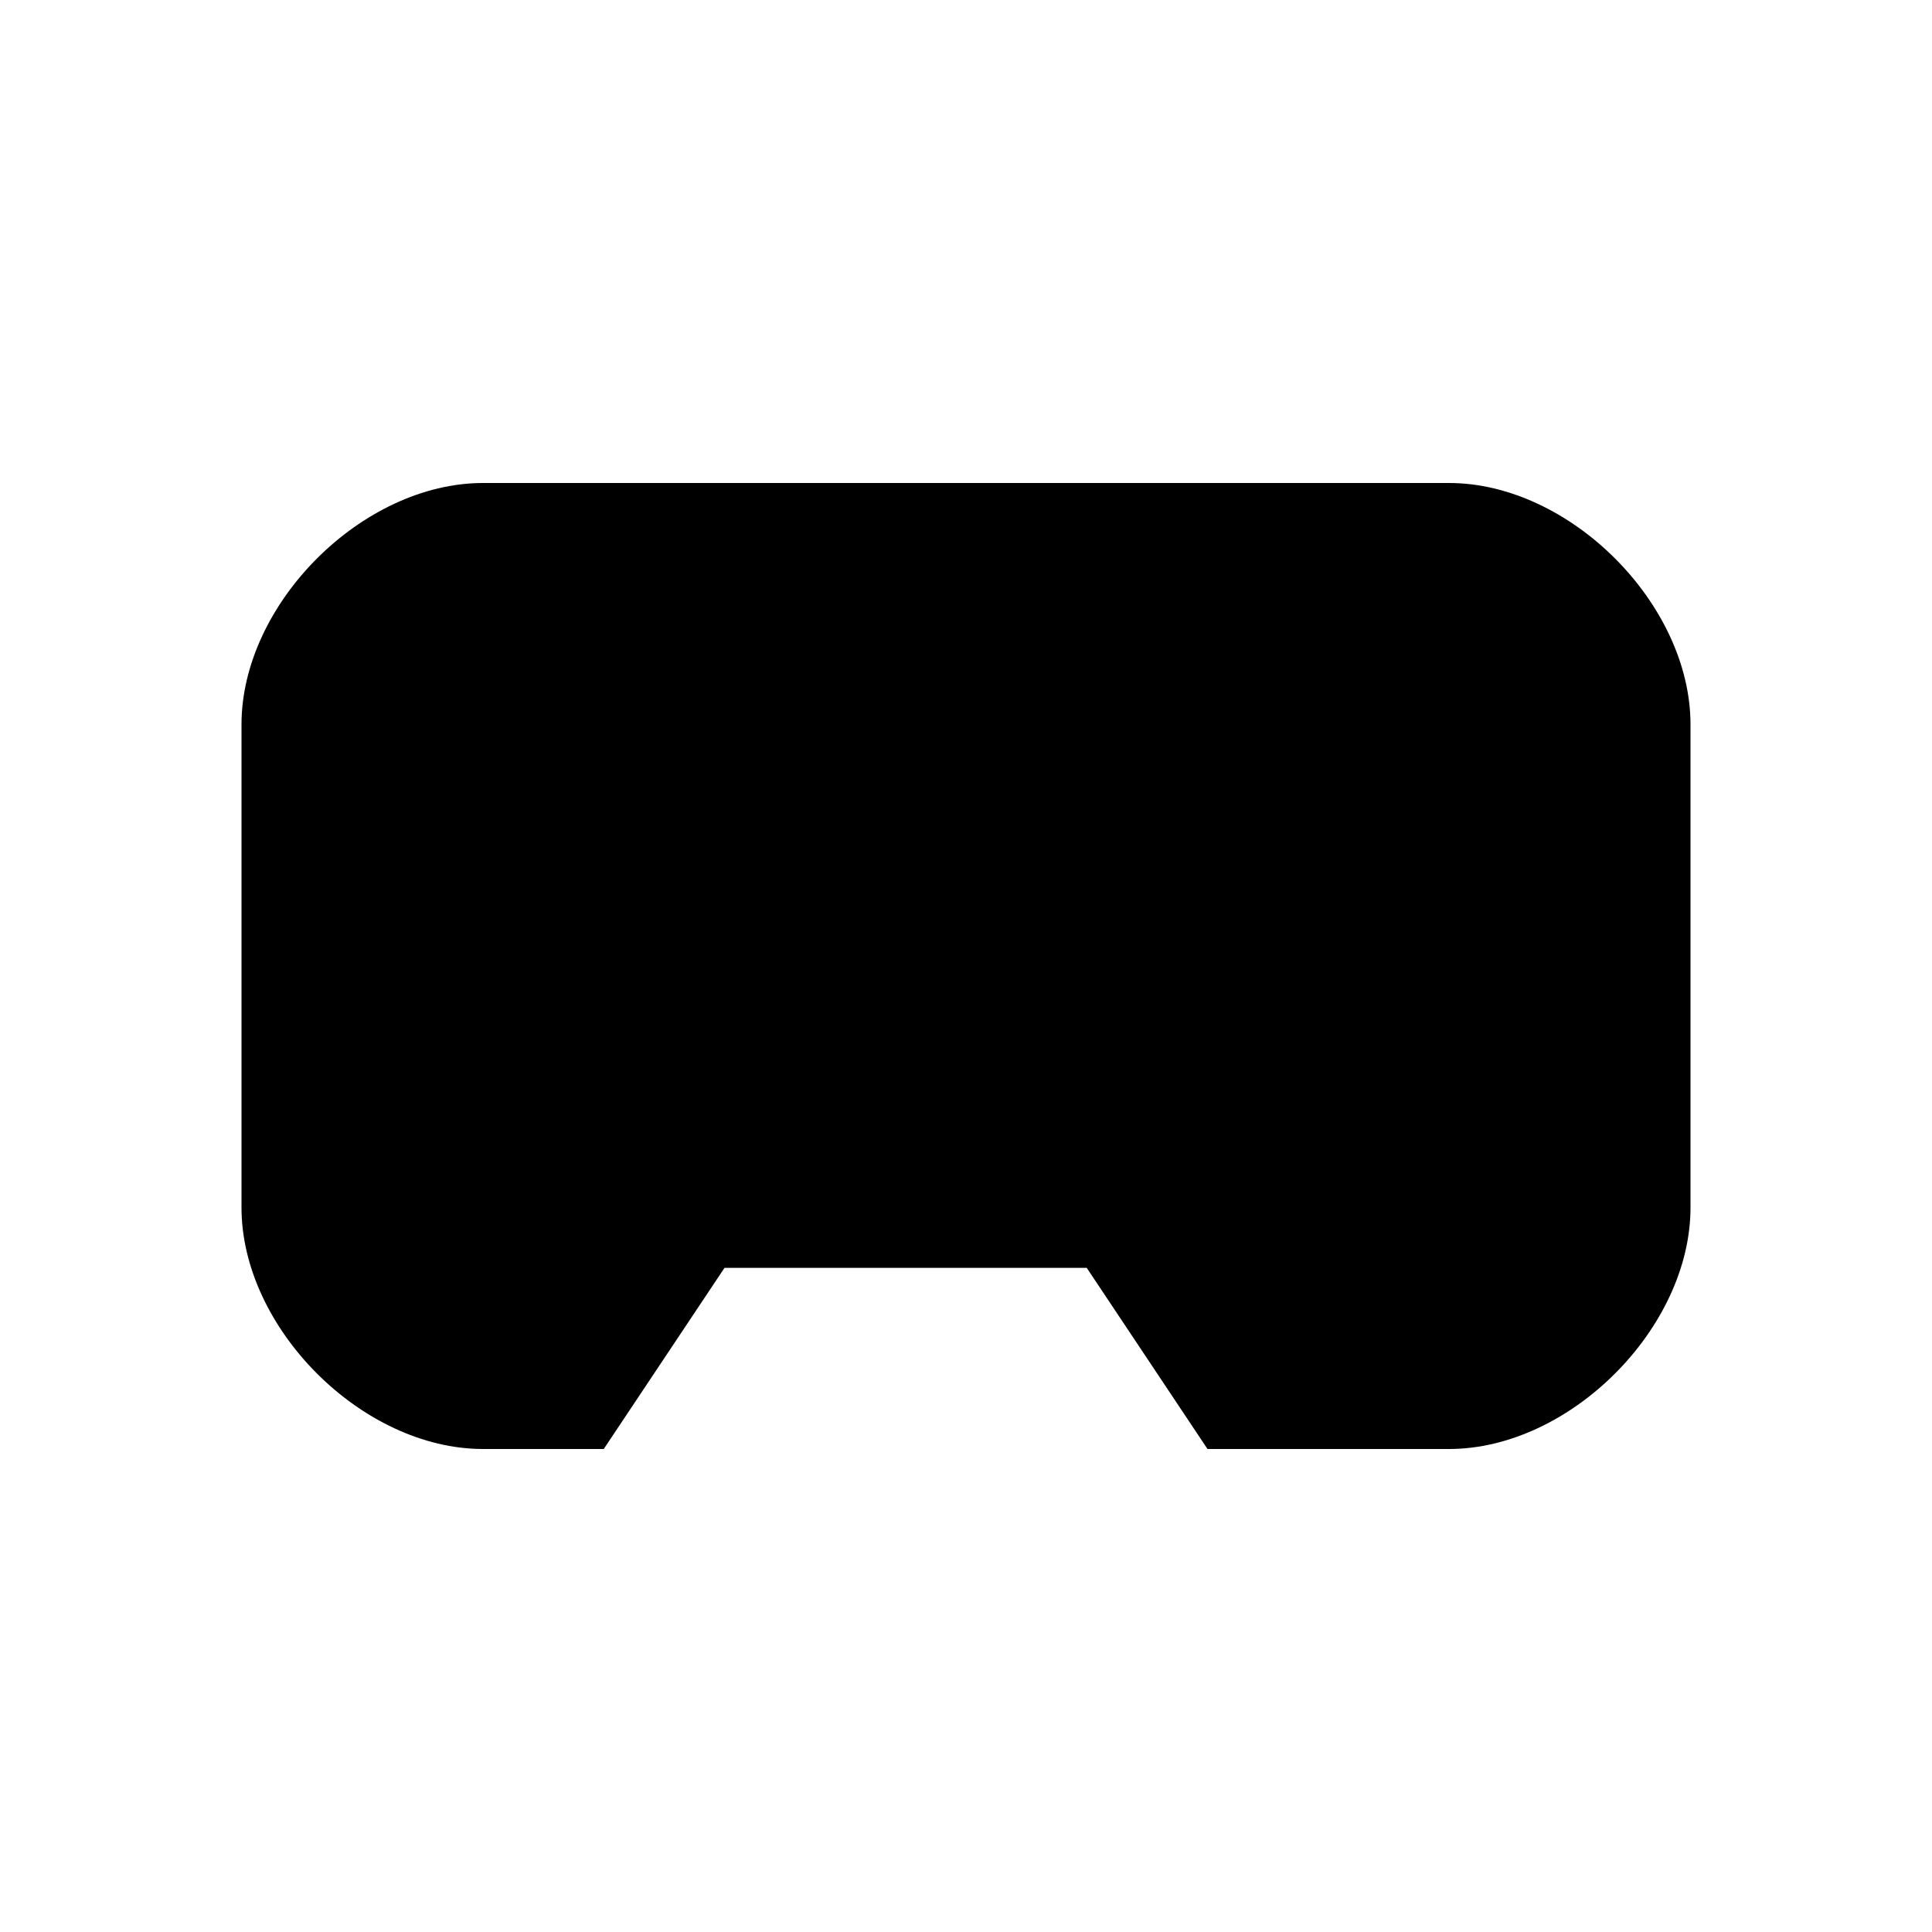
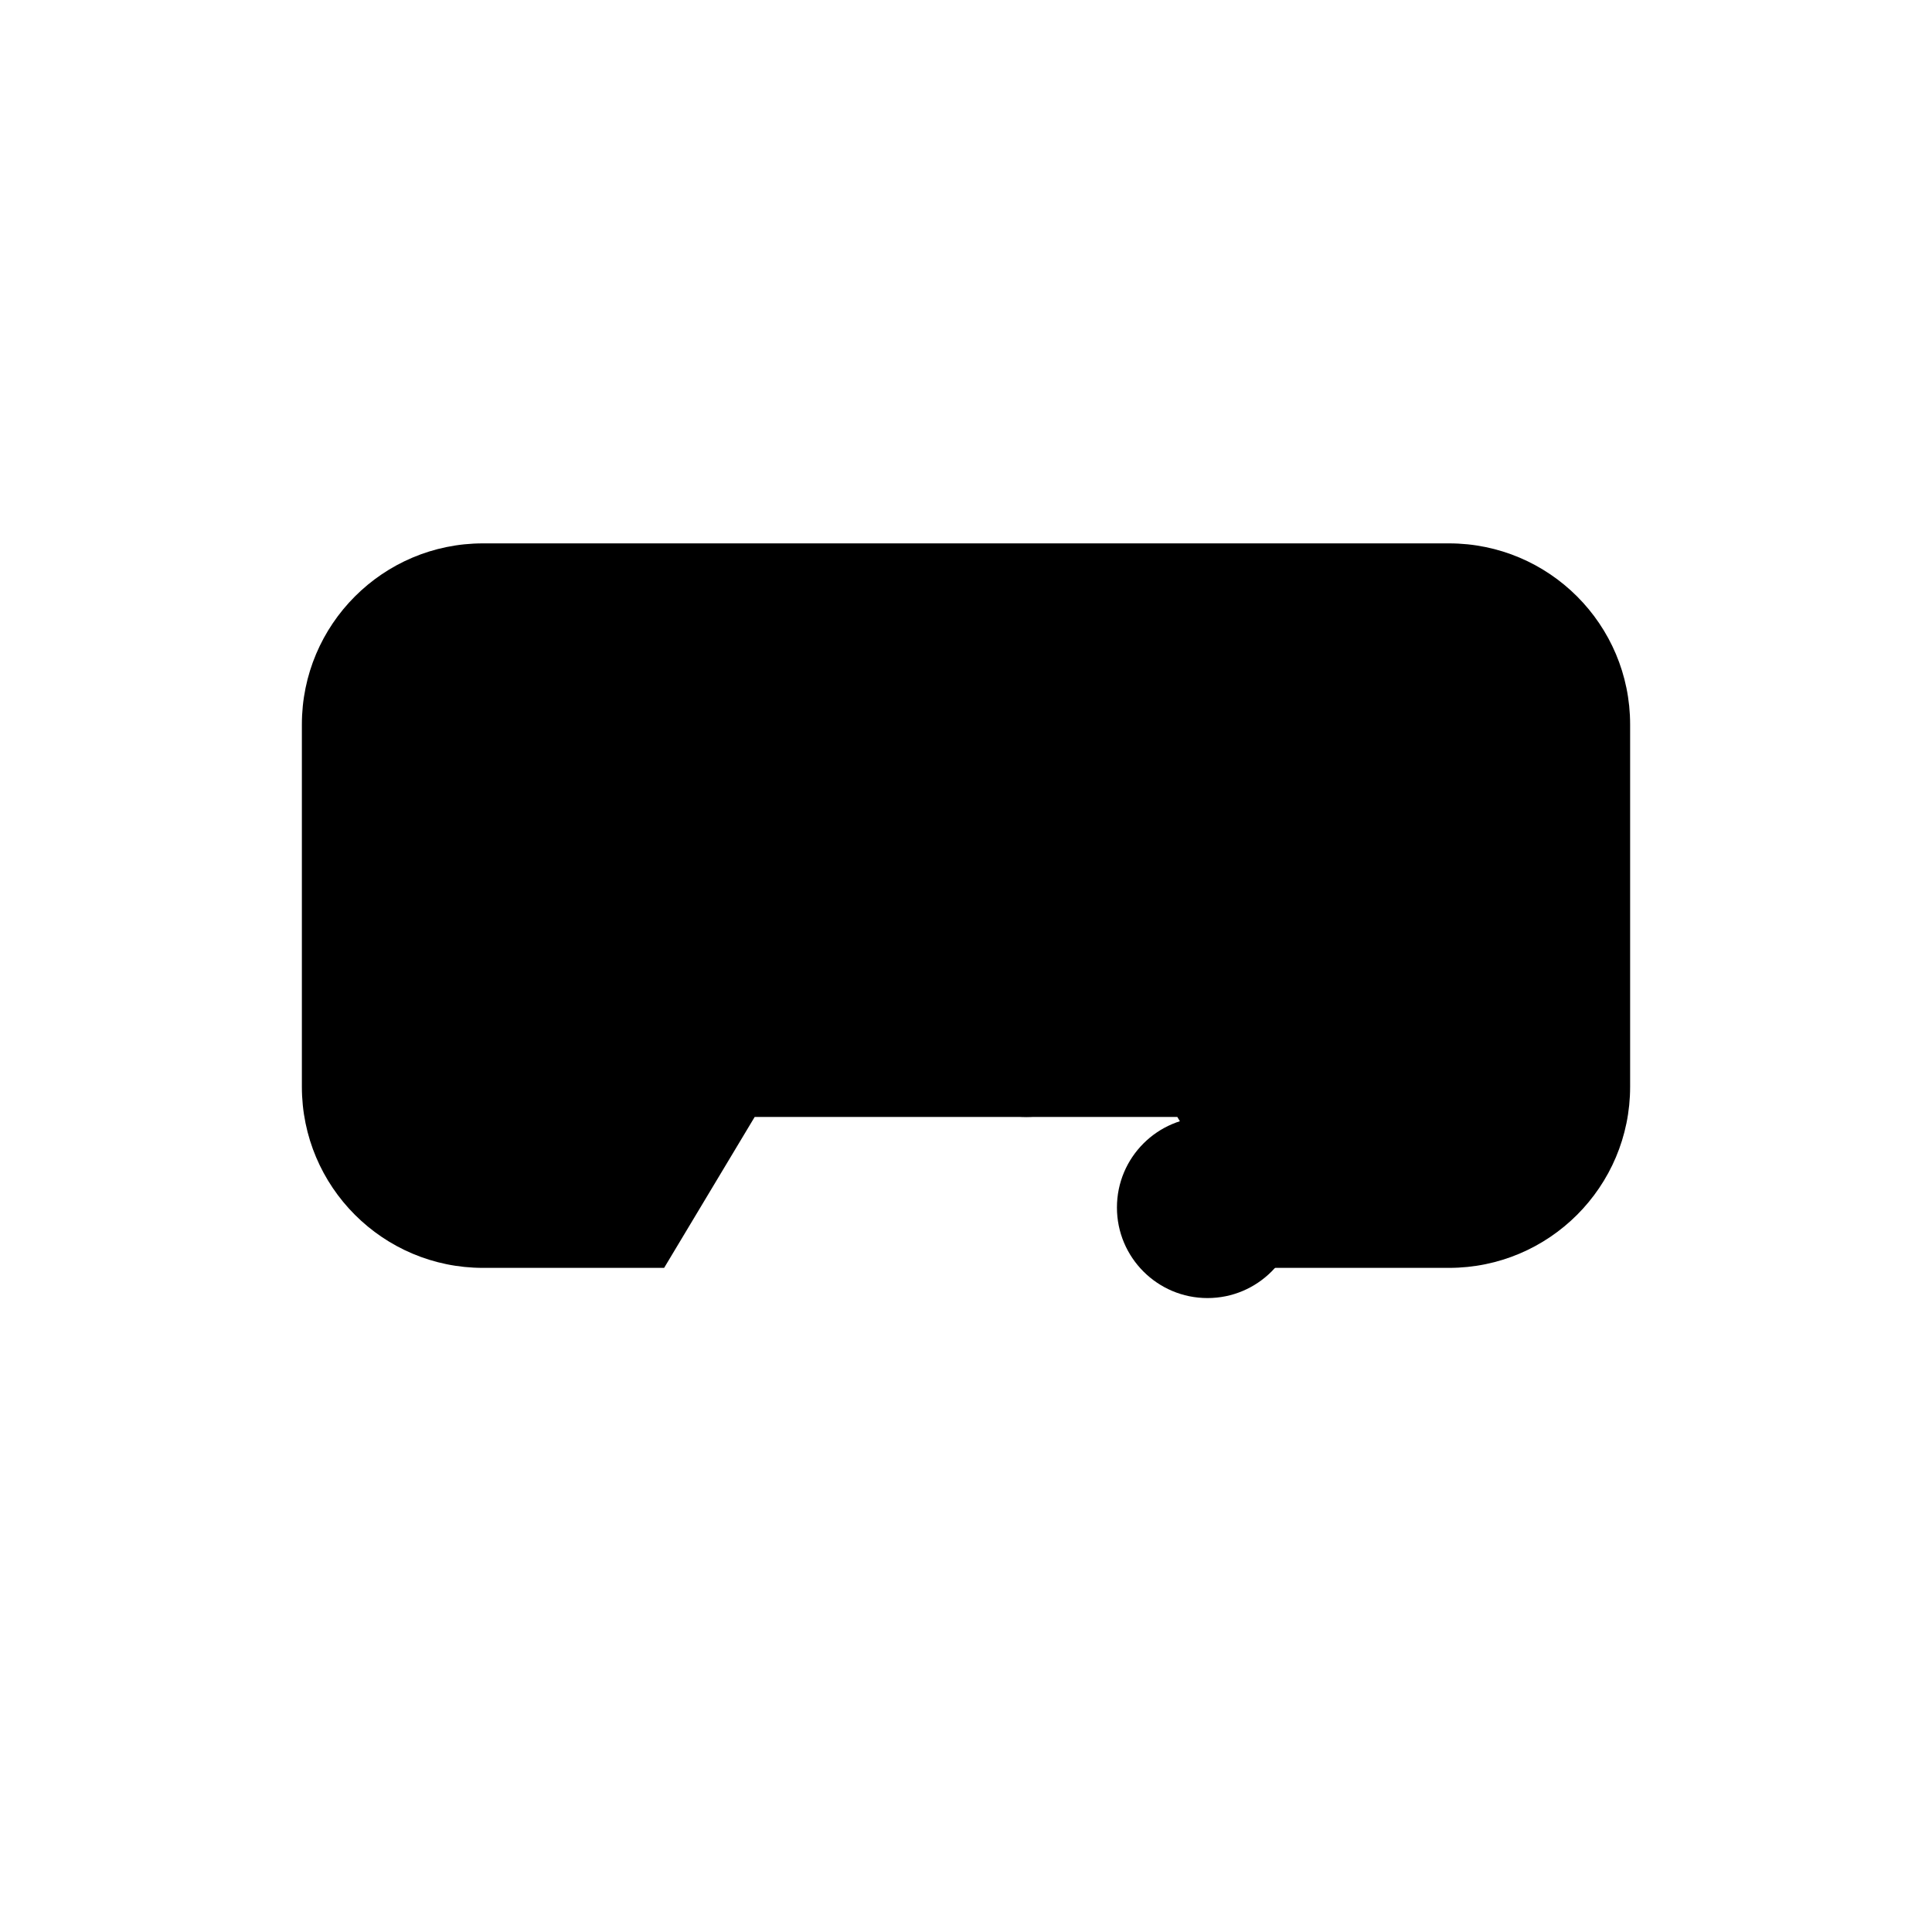
<svg xmlns="http://www.w3.org/2000/svg" viewBox="0 0 32 32">
-   <path d="M4 12c0-2 2-4 4-4h16c2 0 4 2 4 4v8c0 2-2 4-4 4h-4l-2-3h-6l-2 3H8c-2 0-4-2-4-4v-8z" />
-   <path d="M9 14v4M7 16h4" />
-   <circle cx="21" cy="14" r="1.2" />
-   <circle cx="24" cy="17" r="1.2" />
-   <circle cx="18" cy="17" r="1.2" />
-   <circle cx="21" cy="20" r="1.2" />
-   <rect x="12" y="8" width="8" height="3" rx="1" />
-   <circle cx="14" cy="9.5" r="0.5" />
-   <circle cx="18" cy="9.5" r="0.5" />
+   <path d="M5 12a3 3 0 0 1 3-3h16a3 3 0 0 1 3 3v6a3 3 0 0 1-3 3h-3l-1.5-2.5h-7L11 21H8a3 3 0 0 1-3-3v-6z" />
+   <circle cx="10" cy="13" r="1.2" />
+   <circle cx="10" cy="17" r="1.2" />
+   <circle cx="13" cy="15" r="1.2" />
+   <circle cx="7" cy="15" r="1.2" />
+   <circle cx="20" cy="14" r="1.5" />
+   <circle cx="23" cy="17" r="1.5" />
+   <circle cx="17" cy="17" r="1.5" />
+   <circle cx="20" cy="20" r="1.5" />
</svg>
